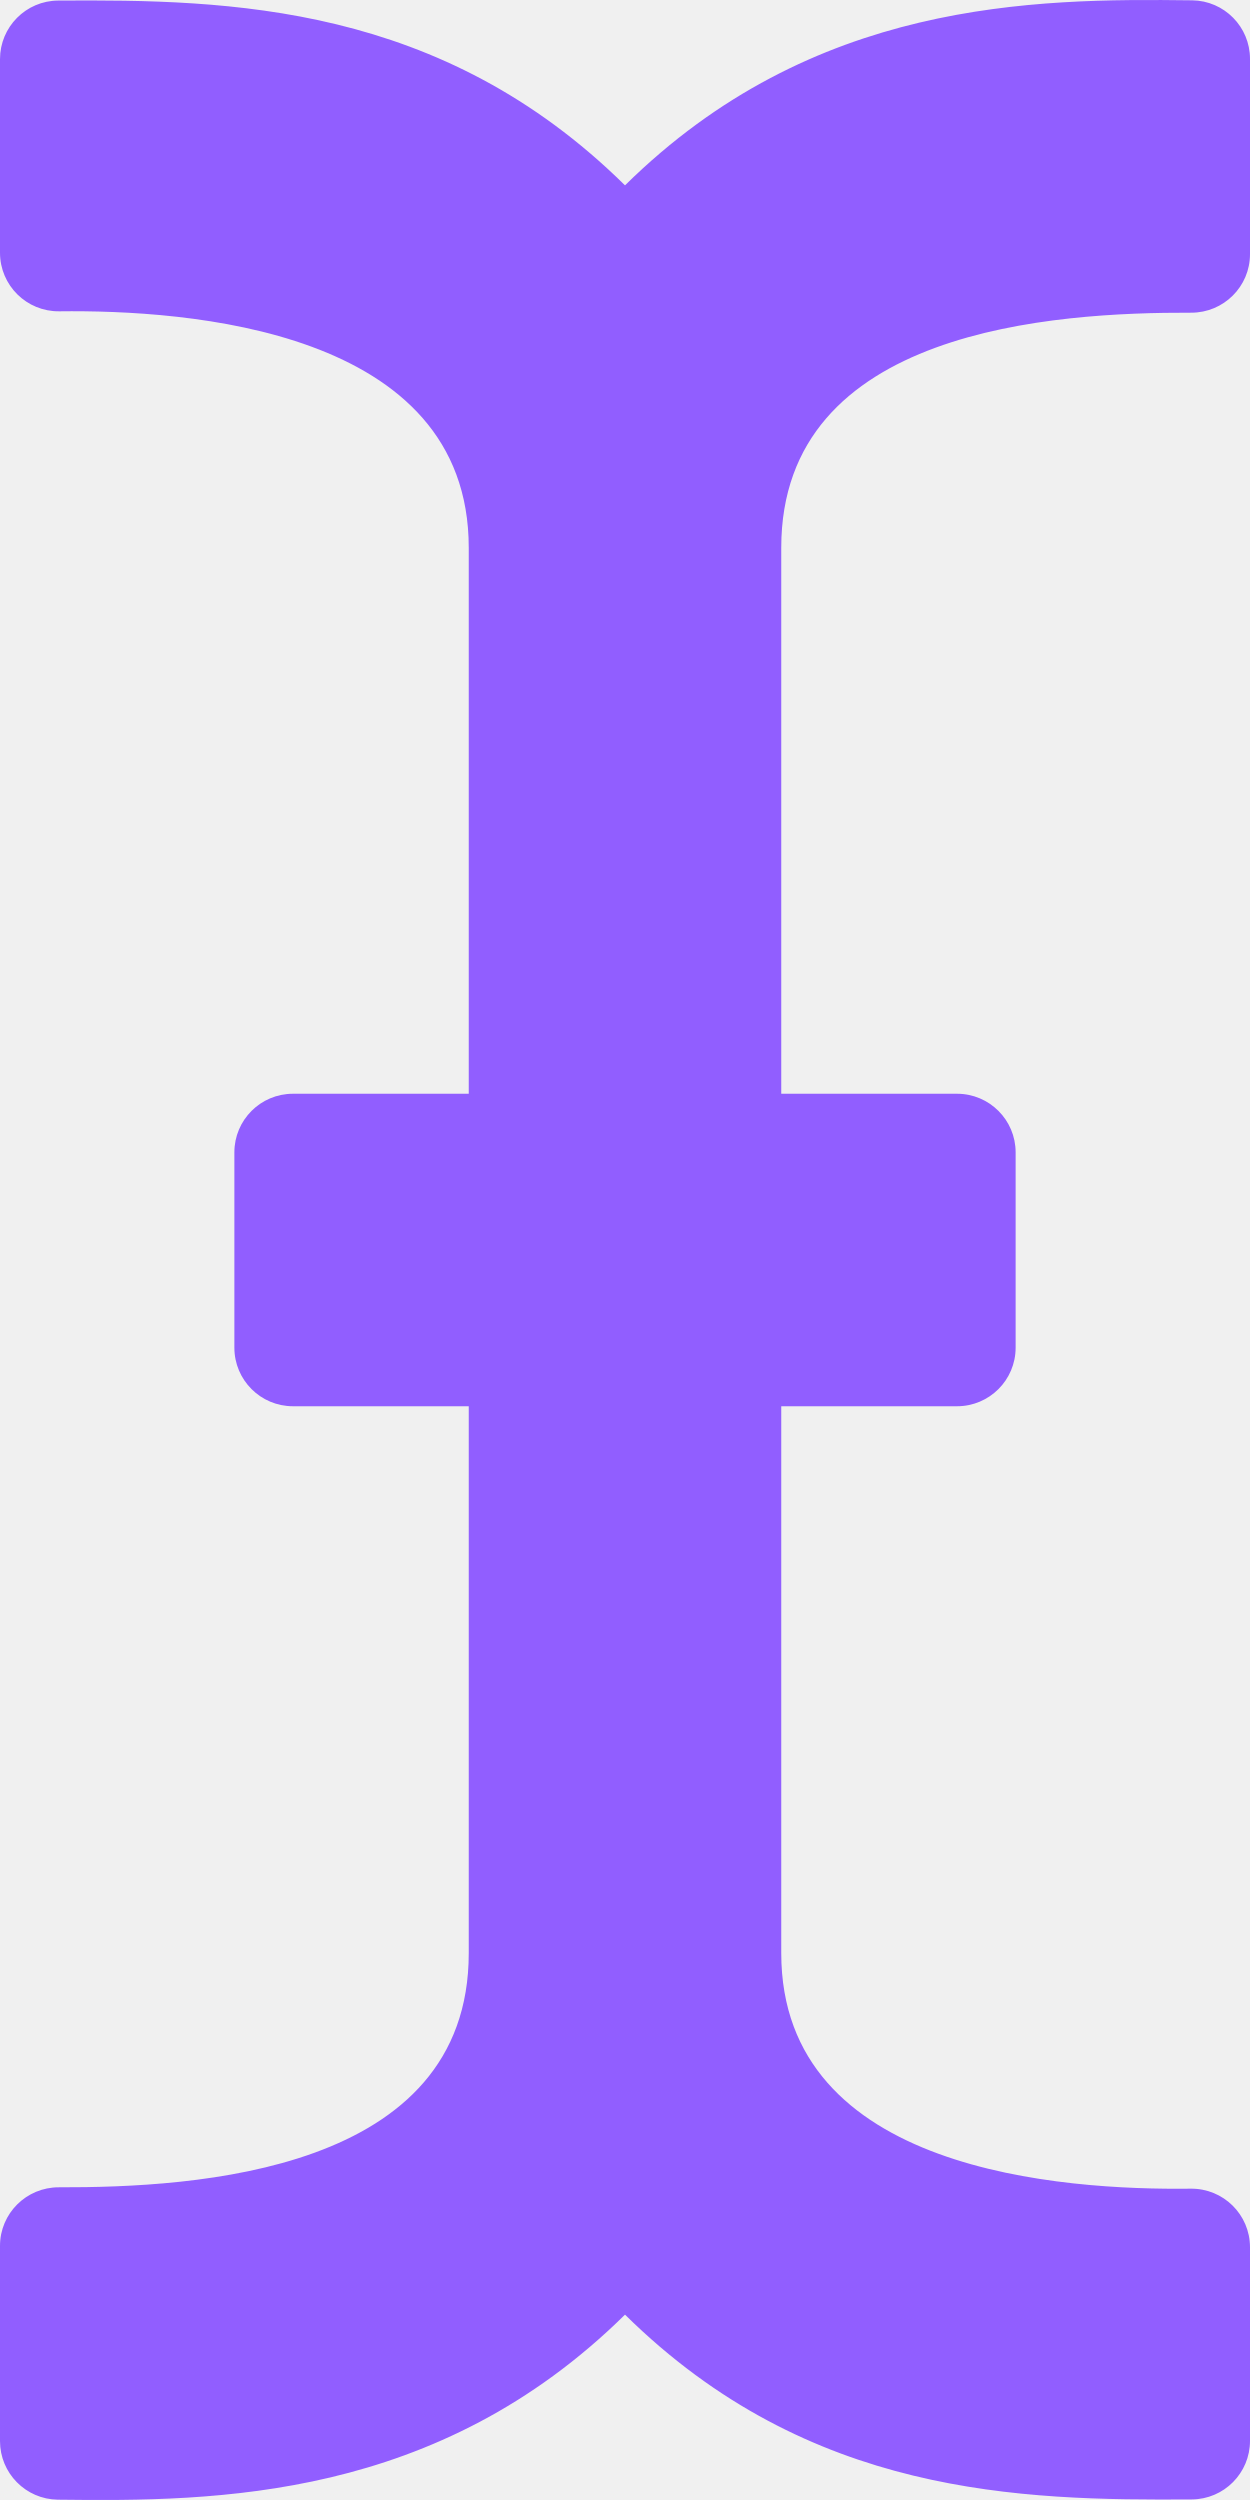
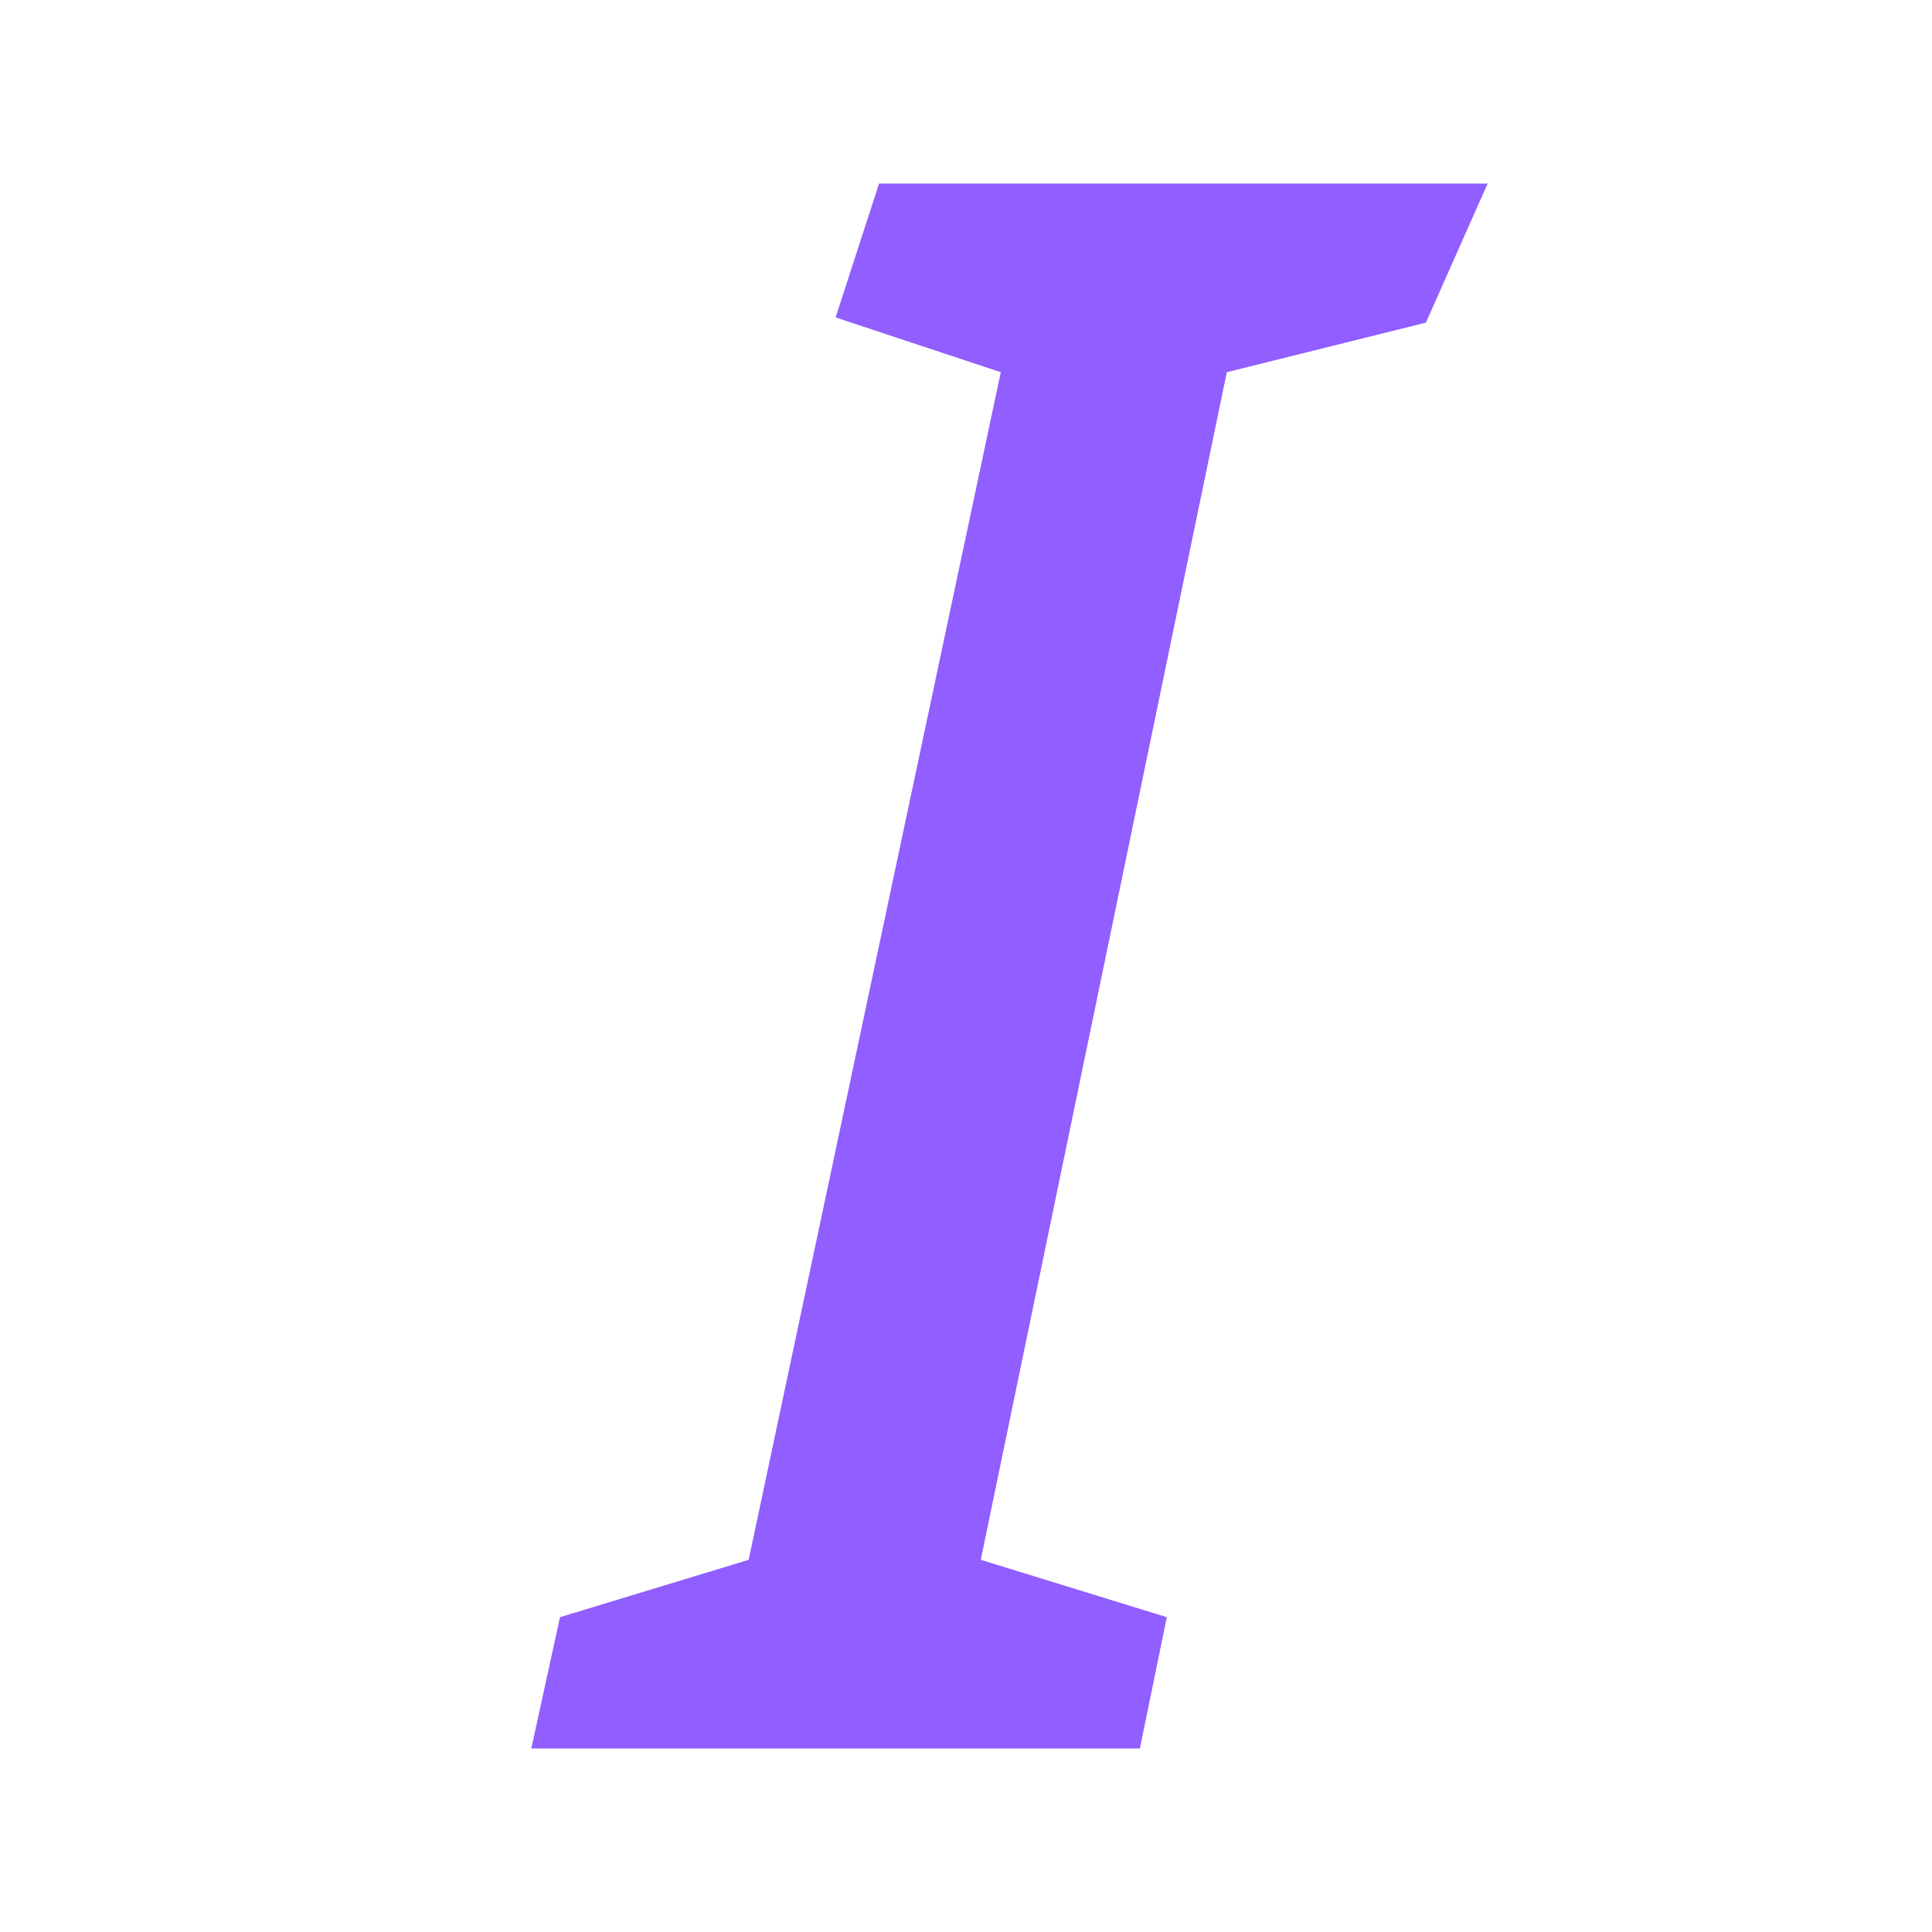
- <svg xmlns="http://www.w3.org/2000/svg" viewBox="0 0 256 512">
-   <path d="m256 52.048v-39.983c0-6.569-5.274-11.917-11.842-11.999-32.537-.41-77.689-.055-116.158 37.893-37.734-37.223-81.021-38.073-116.087-37.845-6.595.043-11.913 5.405-11.913 12v39.645c0 6.687 5.458 12.078 12.145 11.998 25.966-.31 83.855 3.486 83.855 48.425v111.818h-36c-6.627 0-12 5.373-12 12v40c0 6.627 5.373 12 12 12h36v112c0 44.932-56.075 48.031-83.95 47.959-6.646-.017-12.05 5.347-12.05 11.993v39.983c0 6.569 5.274 11.917 11.842 11.999 32.537.409 77.689.054 116.158-37.894 37.734 37.223 81.021 38.073 116.087 37.845 6.595-.043 11.913-5.405 11.913-12v-39.645c0-6.687-5.458-12.078-12.145-11.998-25.966.311-83.855-3.303-83.855-48.242v-112h36c6.627 0 12-5.373 12-12v-40c0-6.627-5.373-12-12-12h-36v-111.818c0-44.932 56.075-48.213 83.95-48.142 6.646.018 12.05-5.346 12.05-11.992z" fill="#915eff" />
+ <svg xmlns="http://www.w3.org/2000/svg" width="500" zoomAndPan="magnify" viewBox="0 0 375 375" height="500" preserveAspectRatio="xMidYMid meet" version="1.0">
+   <rect x="-37.5" width="450" fill="#ffffff" y="-37.5" height="450" fill-opacity="1" />
+   <rect x="-37.5" width="450" fill="#ffffff" y="-37.5" height="450" fill-opacity="1" />
+   <path fill="#915eff" d="M 103.125 339.375 L 108.695 313.895 L 145.312 302.758 L 194.25 72.242 L 162.188 61.613 L 170.625 35.625 L 288.75 35.625 L 276.77 62.625 L 238.125 72.242 L 190.367 302.758 L 226.48 313.895 L 221.25 339.375 Z M 103.125 339.375 " fill-opacity="1" fill-rule="nonzero" />
</svg>
